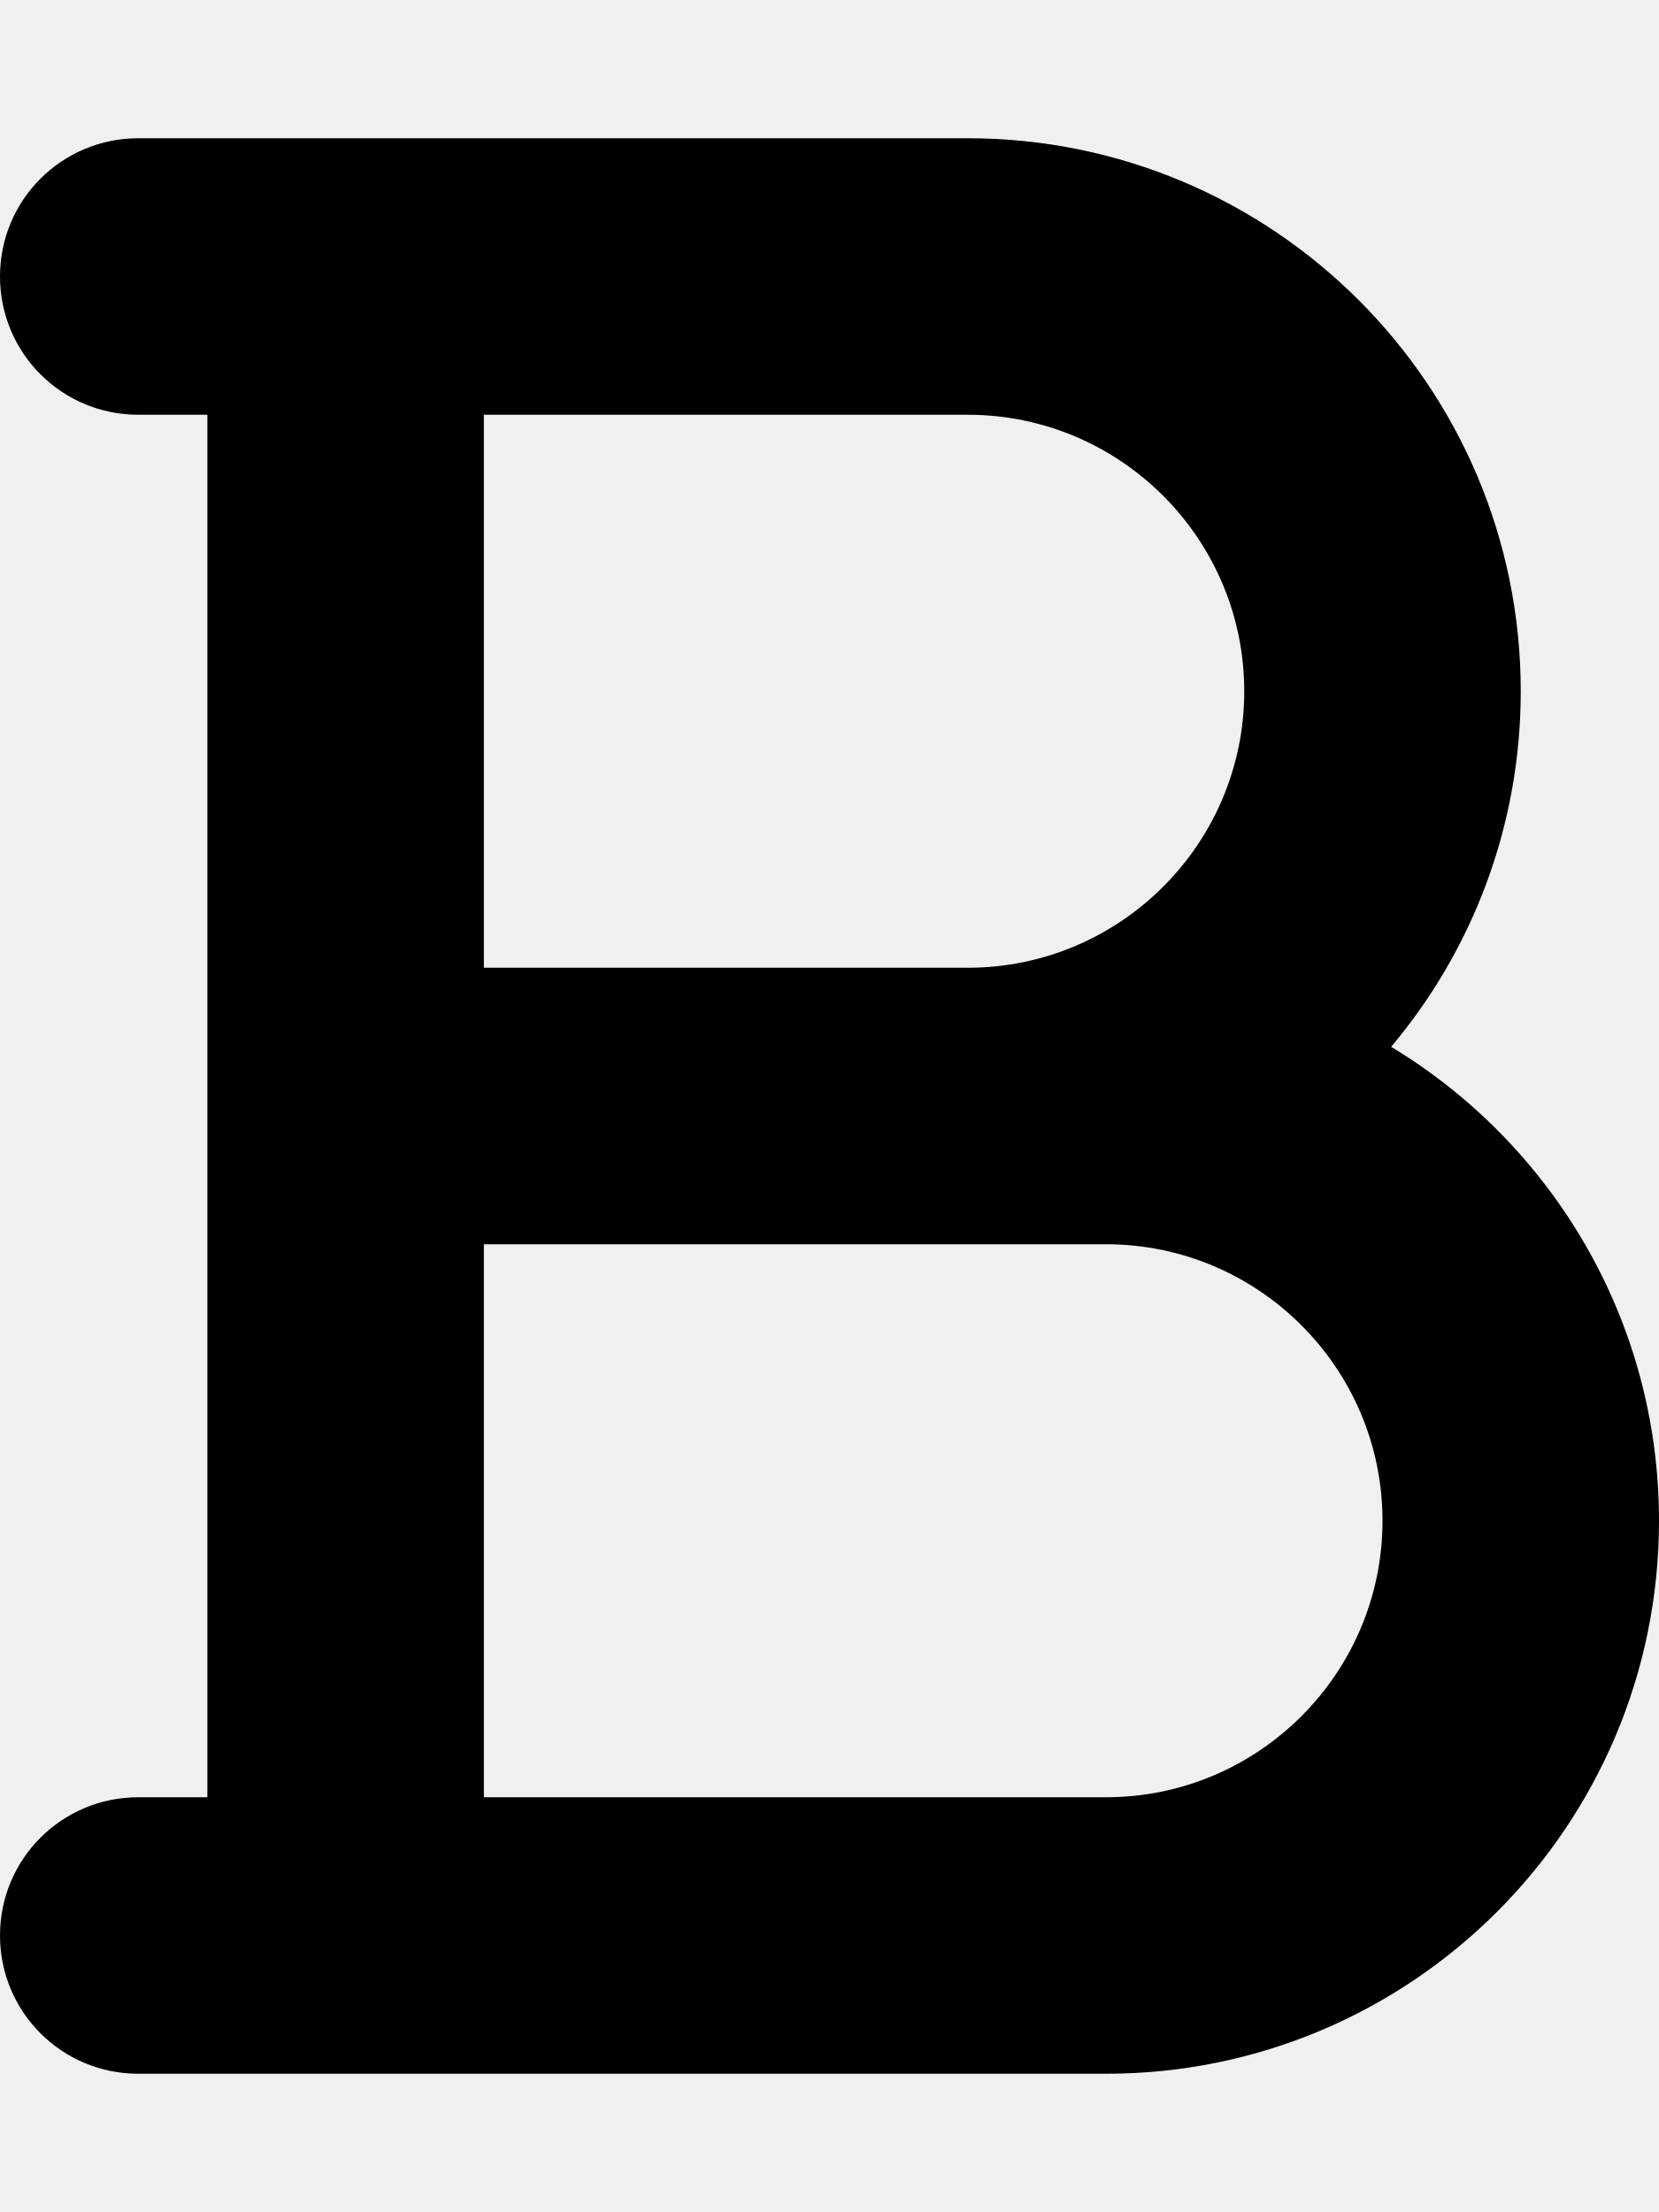
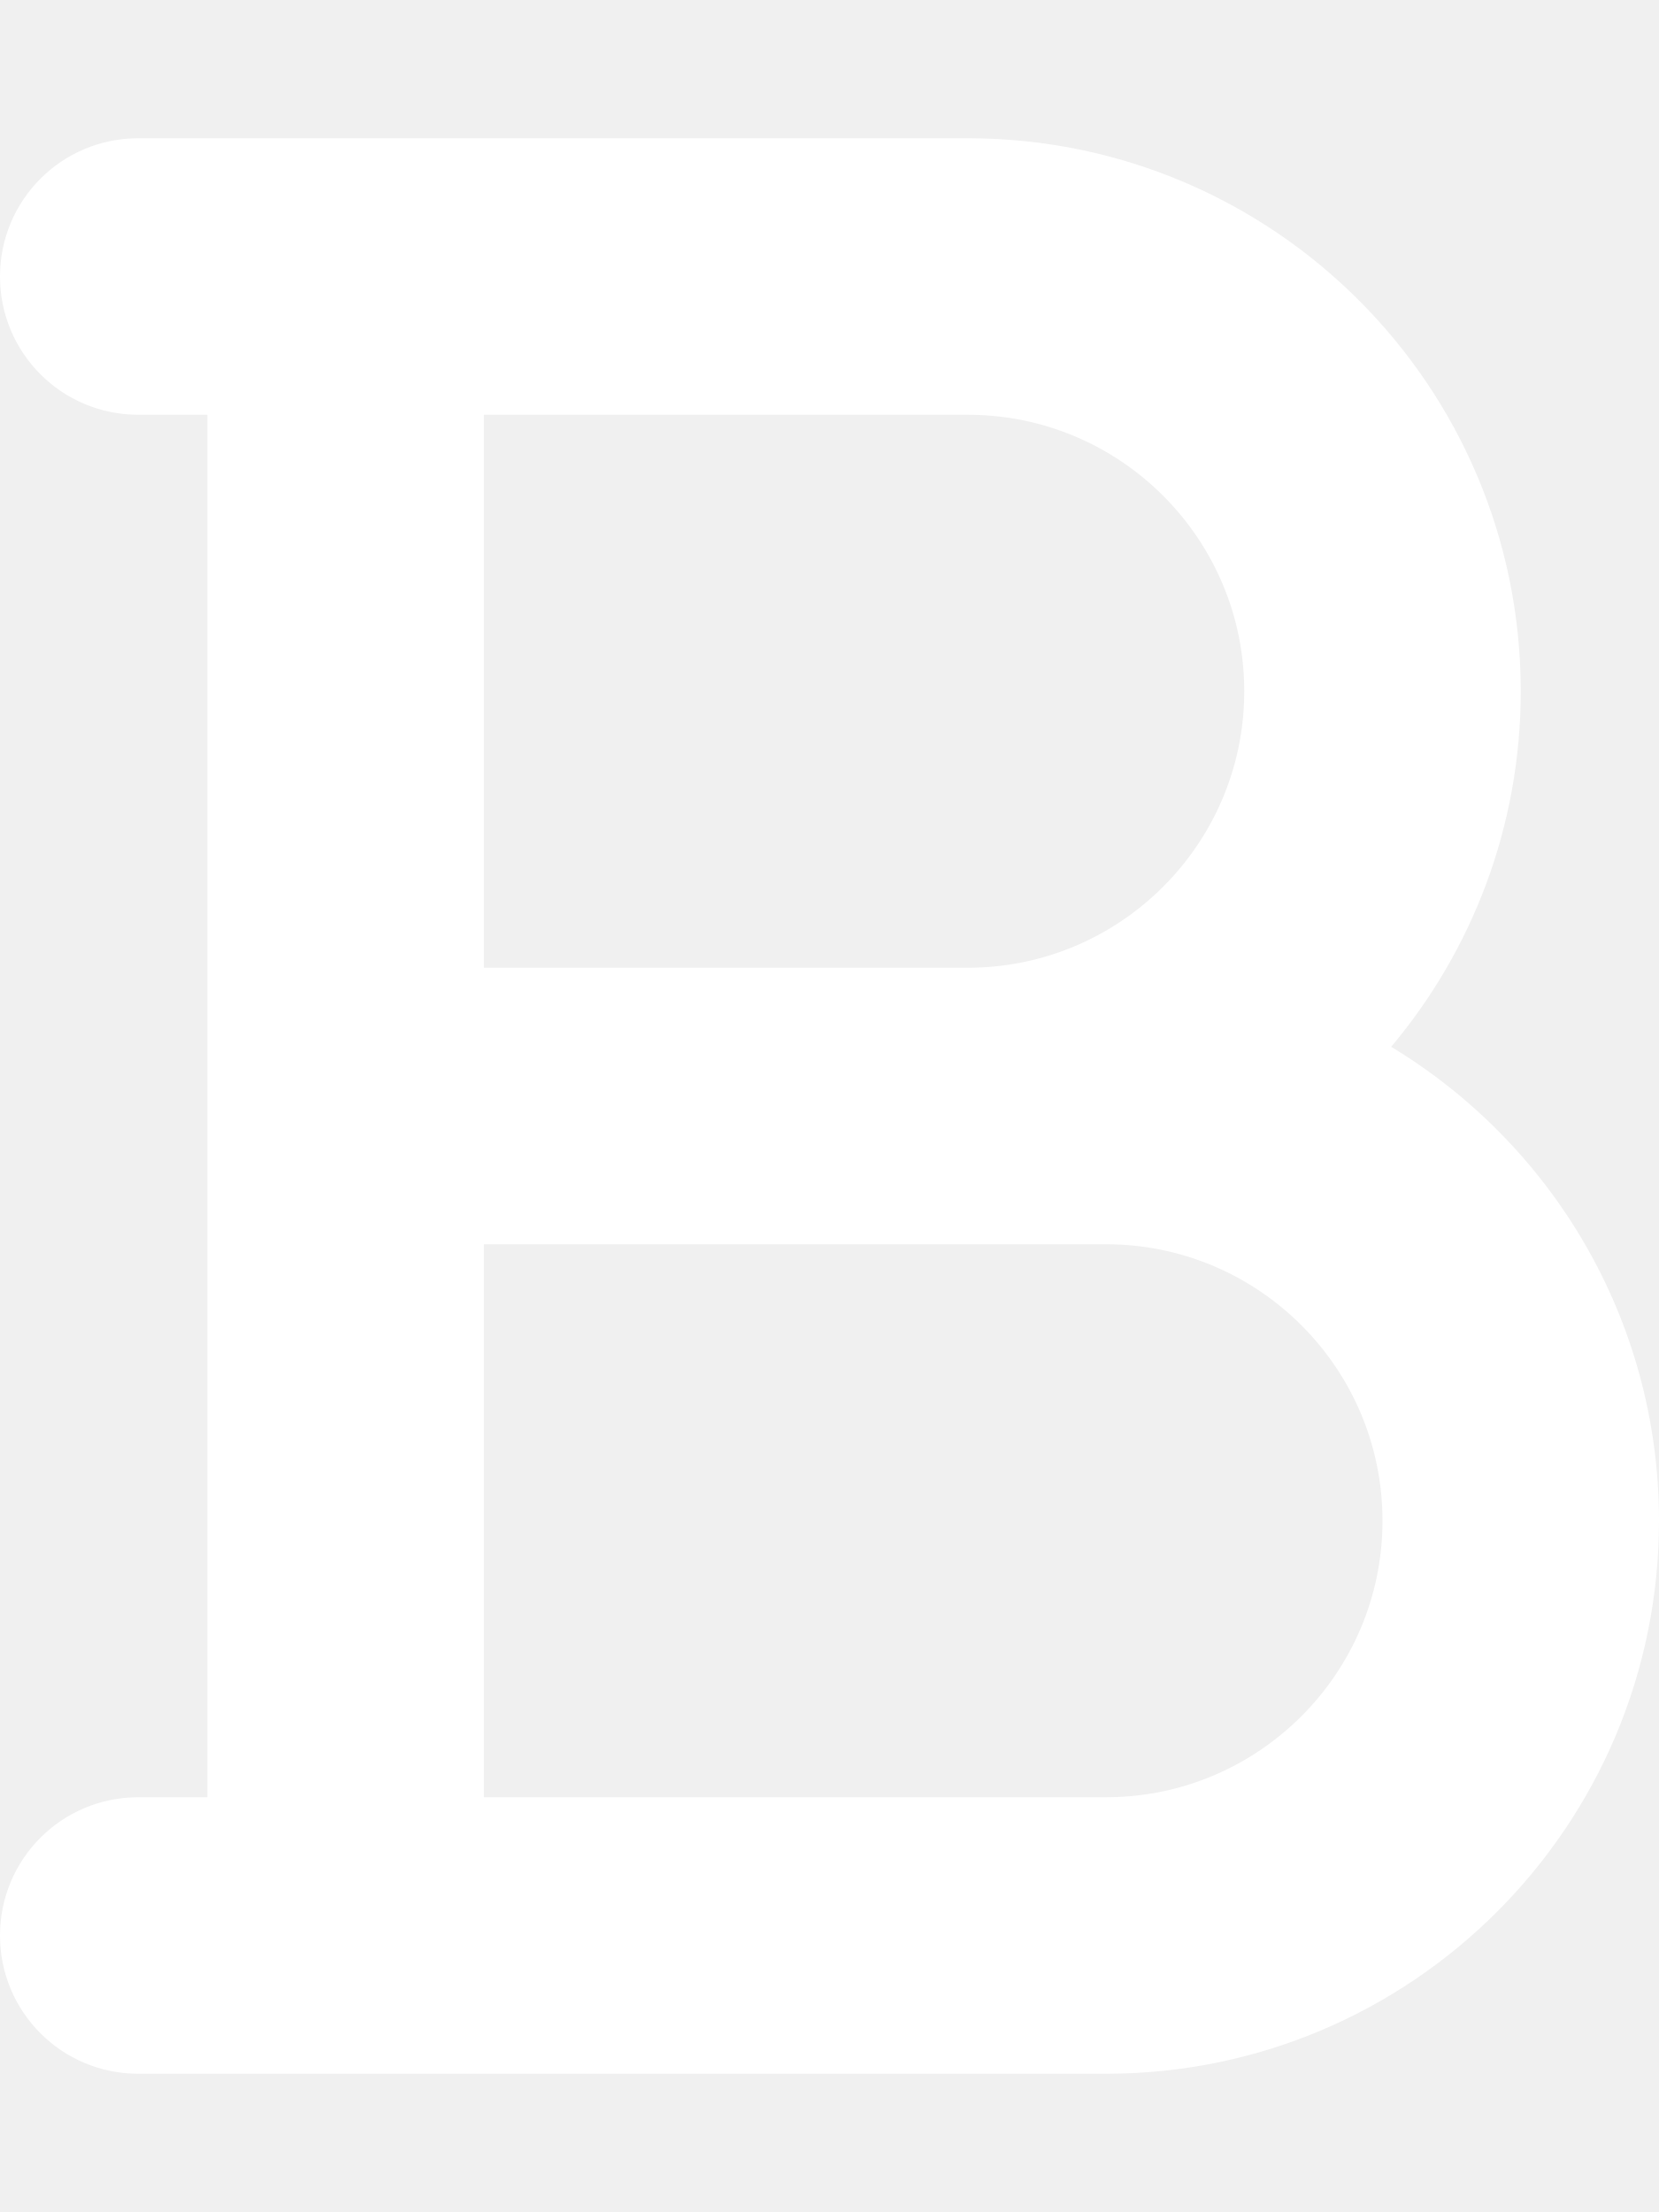
<svg xmlns="http://www.w3.org/2000/svg" viewBox="0 0 384 512">
-   <path d="M0 64C0 46.3 14.3 32 32 32l48 0 16 0 128 0c70.7 0 128 57.3 128 128c0 31.3-11.3 60.1-30 82.3c37.1 22.4 62 63.1 62 109.7c0 70.7-57.3 128-128 128L96 480l-16 0-48 0c-17.7 0-32-14.3-32-32s14.3-32 32-32l16 0 0-160L48 96 32 96C14.3 96 0 81.7 0 64zM224 224c35.3 0 64-28.7 64-64s-28.7-64-64-64L112 96l0 128 112 0zM112 288l0 128 144 0c35.3 0 64-28.7 64-64s-28.7-64-64-64l-32 0-112 0z" />
+   <path fill="#FFFFFF" d="M0 64C0 46.3 14.3 32 32 32l48 0 16 0 128 0c70.7 0 128 57.3 128 128c0 31.3-11.3 60.1-30 82.3c37.1 22.4 62 63.1 62 109.7c0 70.7-57.3 128-128 128L96 480l-16 0-48 0c-17.7 0-32-14.3-32-32s14.3-32 32-32l16 0 0-160L48 96 32 96C14.3 96 0 81.7 0 64zM224 224c35.3 0 64-28.7 64-64s-28.7-64-64-64L112 96l0 128 112 0zM112 288l0 128 144 0c35.3 0 64-28.7 64-64s-28.7-64-64-64l-32 0-112 0z" />
</svg>
